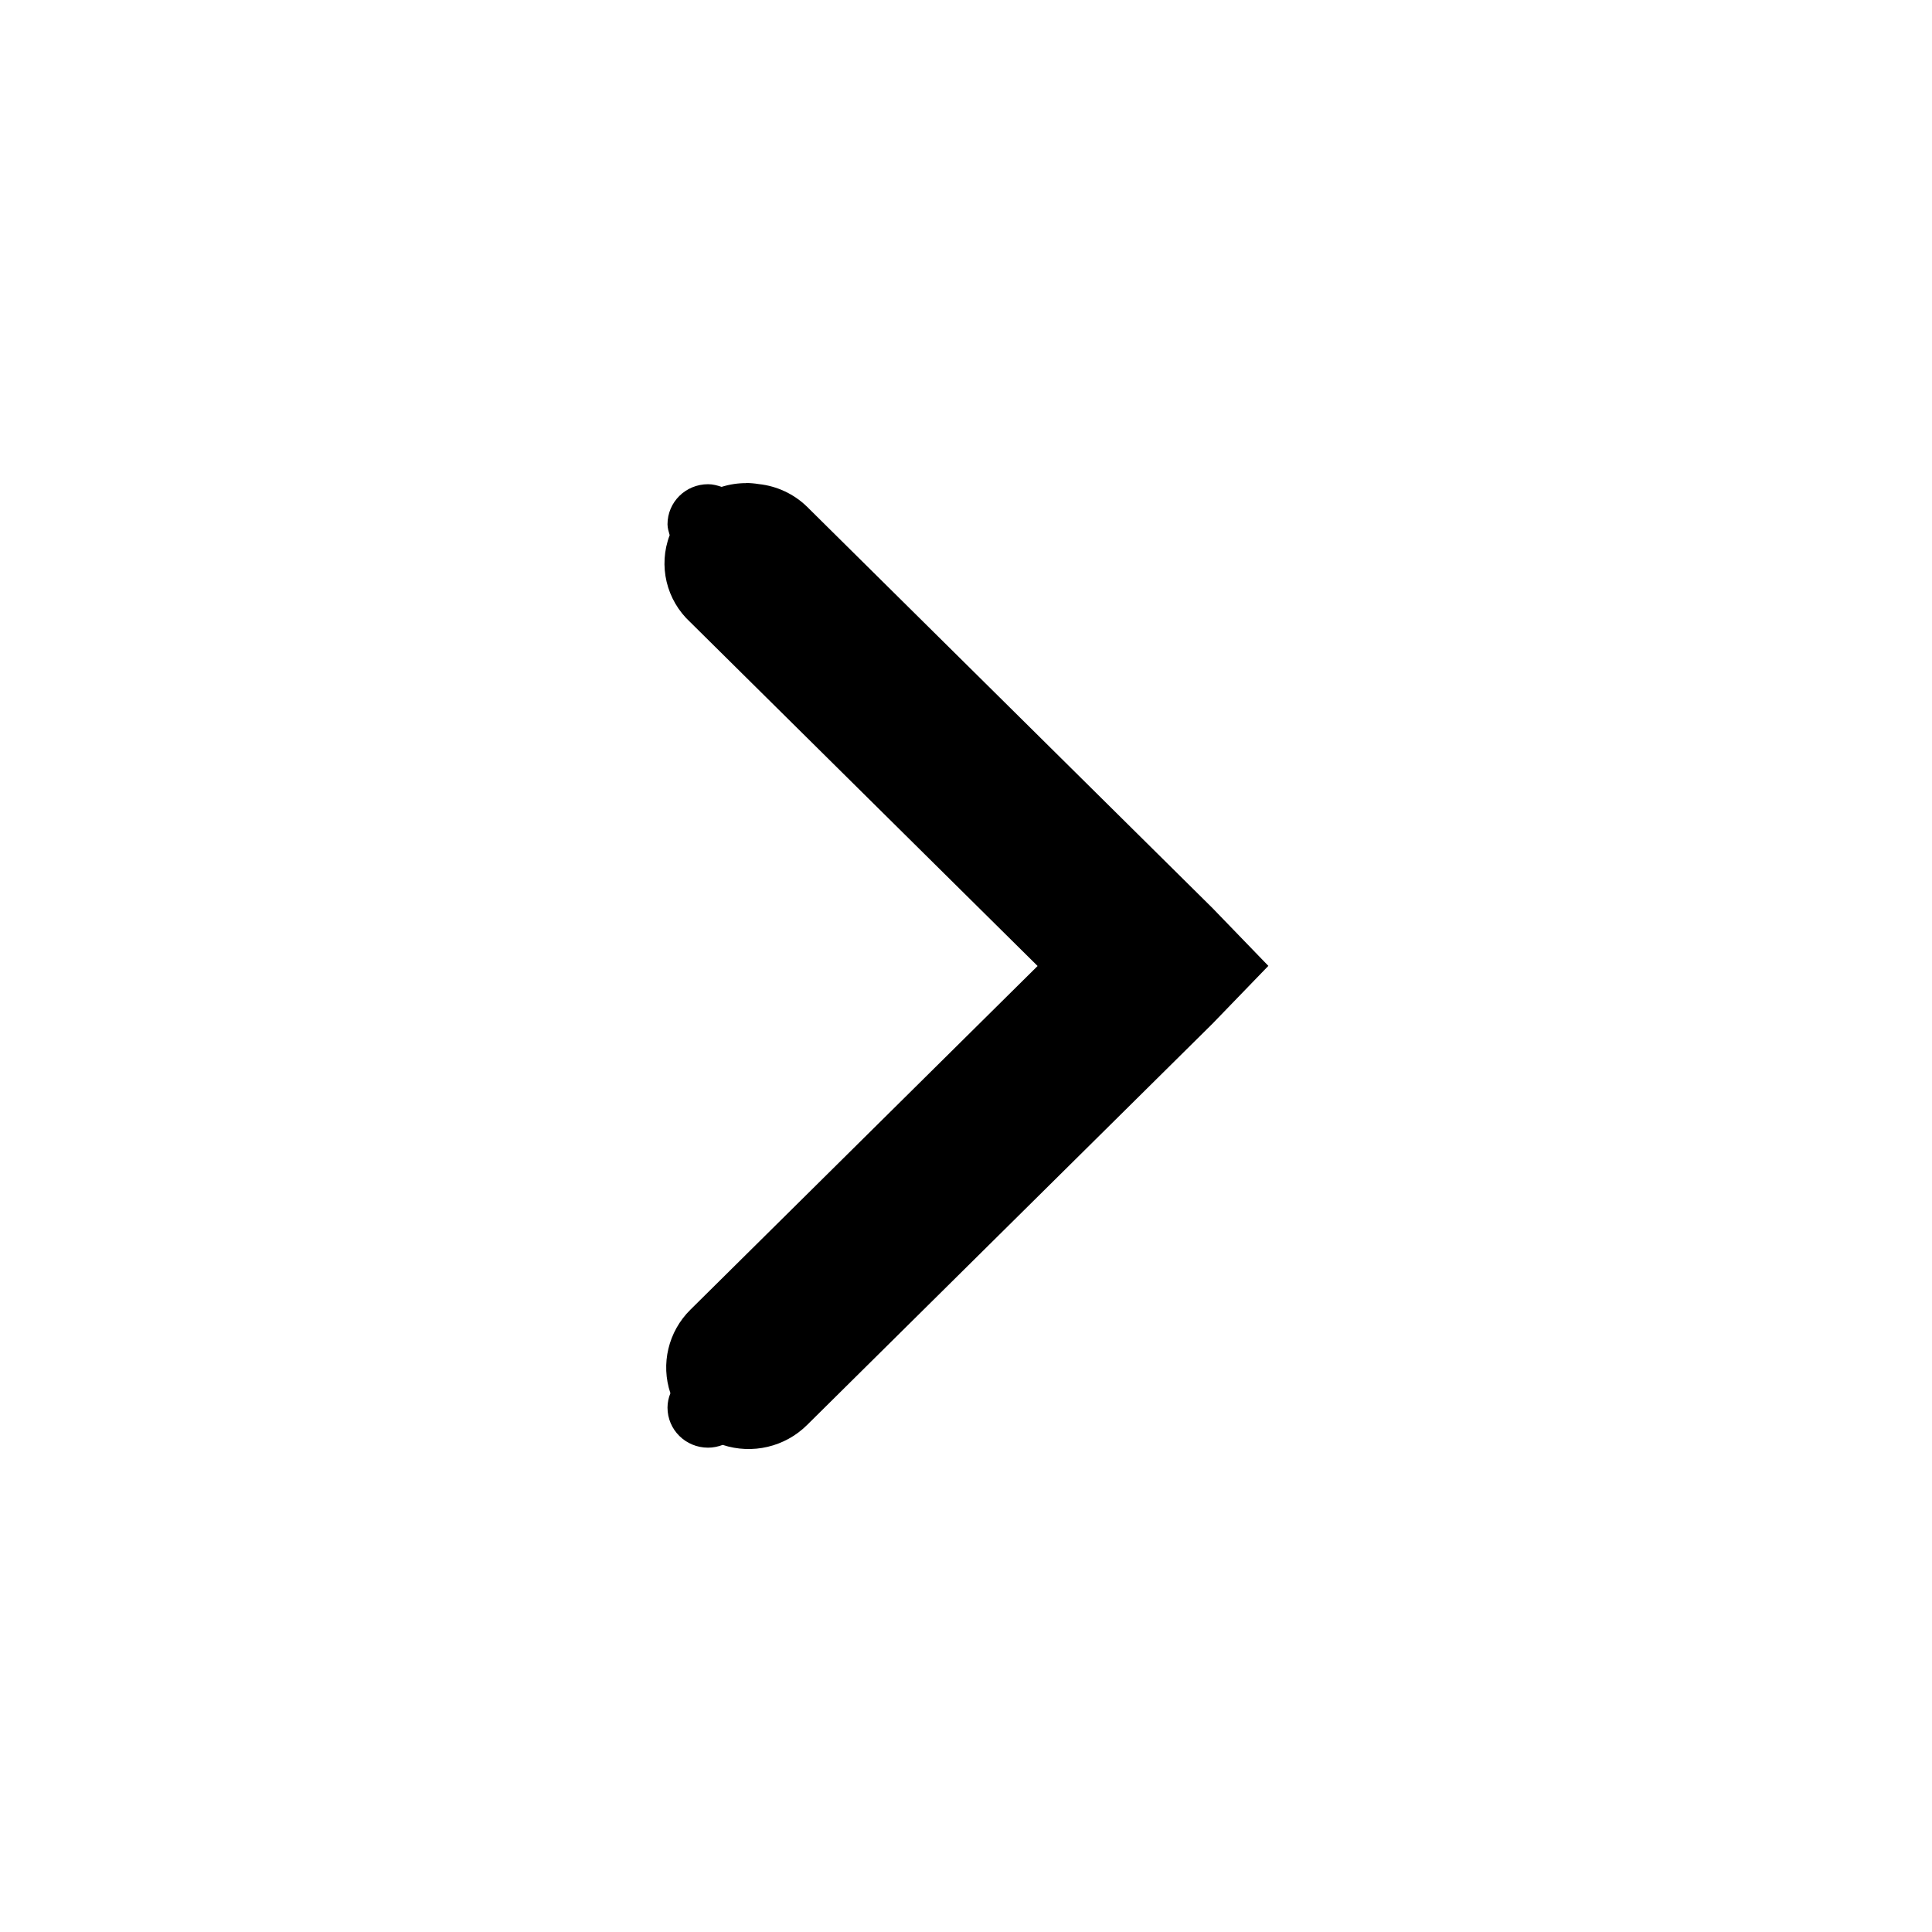
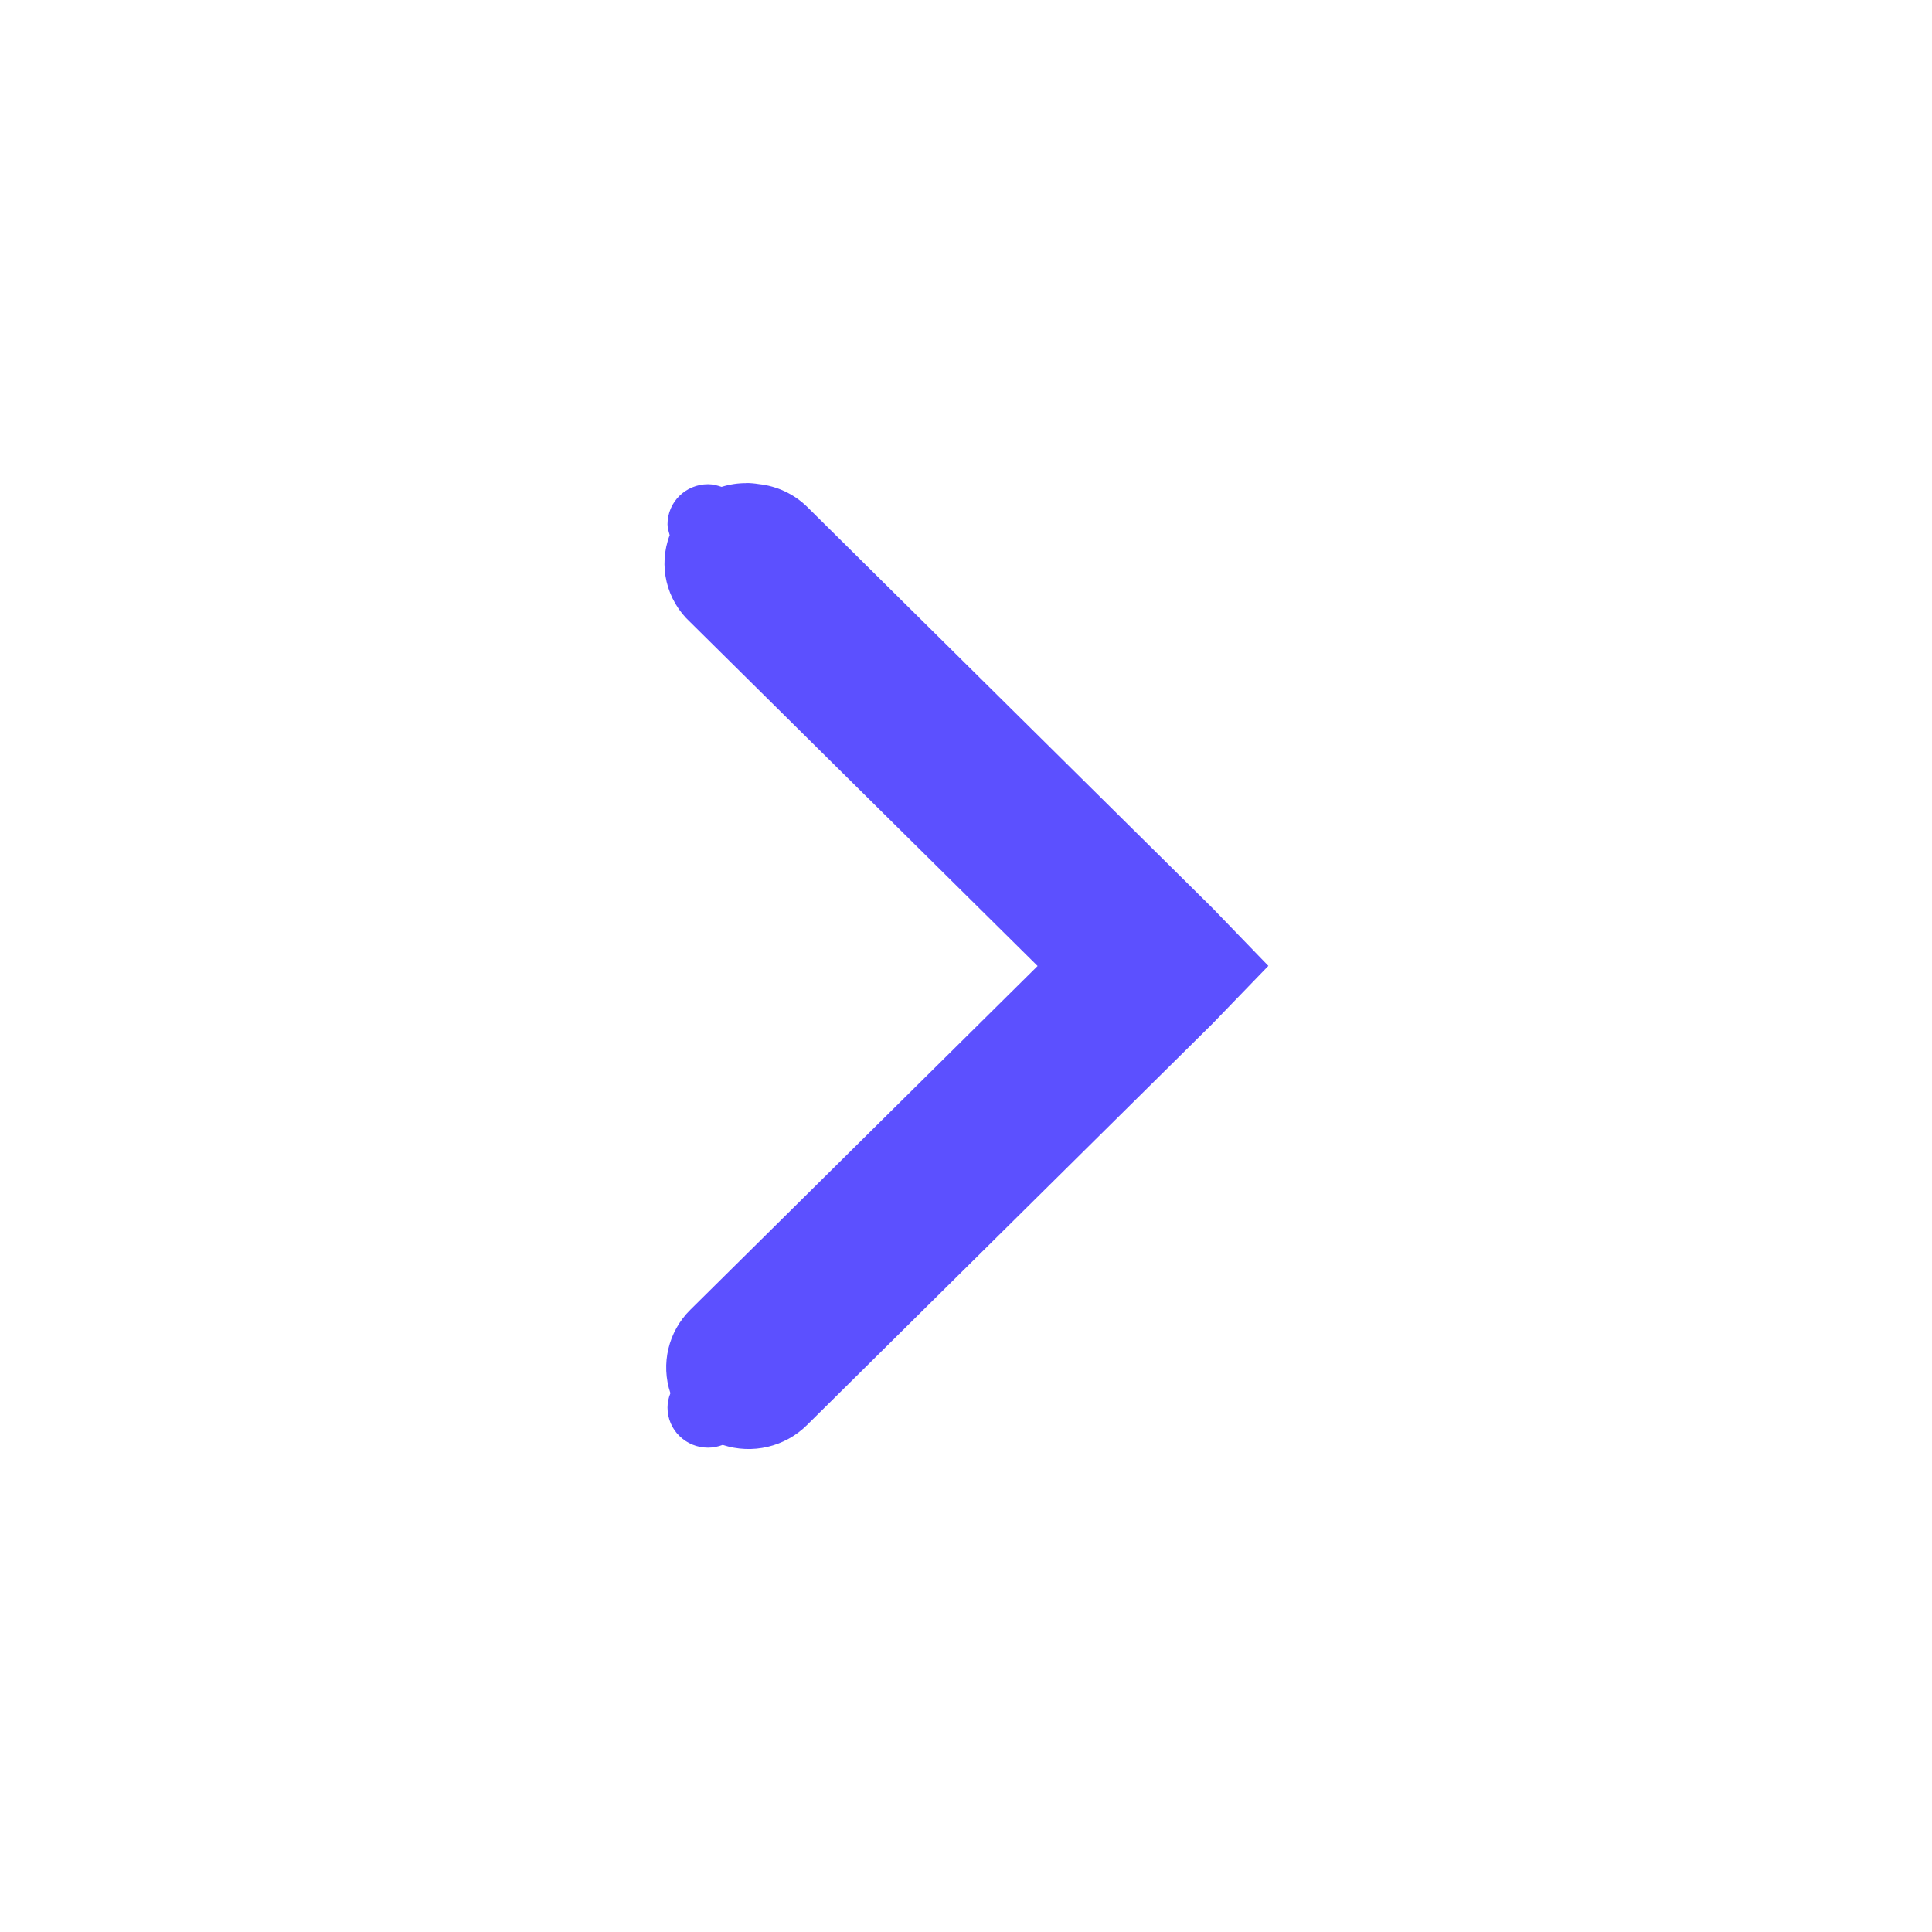
<svg xmlns="http://www.w3.org/2000/svg" version="1.1" viewBox="0 0 16 16">
  <g transform="translate(-100 -747)">
-     <path d="m106.18 751a0.672 0.665 0 0 1 0.104 9e-3 0.672 0.665 0 0 1 0.399 0.187l3.359 3.325 0.462 0.478-0.462 0.478-3.359 3.325a0.683 0.676 0 0 1-0.698 0.164c-0.037 0.014-0.078 0.023-0.121 0.023-0.186 0-0.336-0.148-0.336-0.332 0-0.042 9e-3 -0.082 0.024-0.119a0.683 0.676 0 0 1 0.165-0.691l2.876-2.847-2.876-2.847a0.672 0.665 0 0 1-0.171-0.721c-8e-3 -0.029-0.018-0.058-0.018-0.09 0-0.184 0.15-0.332 0.336-0.332 0.04 0 0.076 0.01 0.112 0.022a0.672 0.665 0 0 1 0.205-0.031z" style="block-progression:tb;color:#000000;fill:;text-decoration-line:none;text-indent:0;text-transform:none" />
+     <path d="m106.18 751a0.672 0.665 0 0 1 0.104 9e-3 0.672 0.665 0 0 1 0.399 0.187l3.359 3.325 0.462 0.478-0.462 0.478-3.359 3.325a0.683 0.676 0 0 1-0.698 0.164c-0.037 0.014-0.078 0.023-0.121 0.023-0.186 0-0.336-0.148-0.336-0.332 0-0.042 9e-3 -0.082 0.024-0.119a0.683 0.676 0 0 1 0.165-0.691l2.876-2.847-2.876-2.847a0.672 0.665 0 0 1-0.171-0.721c-8e-3 -0.029-0.018-0.058-0.018-0.09 0-0.184 0.15-0.332 0.336-0.332 0.04 0 0.076 0.01 0.112 0.022a0.672 0.665 0 0 1 0.205-0.031z" style="block-progression:tb;color:#000000;fill:#5C50FF;text-decoration-line:none;text-indent:0;text-transform:none" />
  </g>
</svg>
